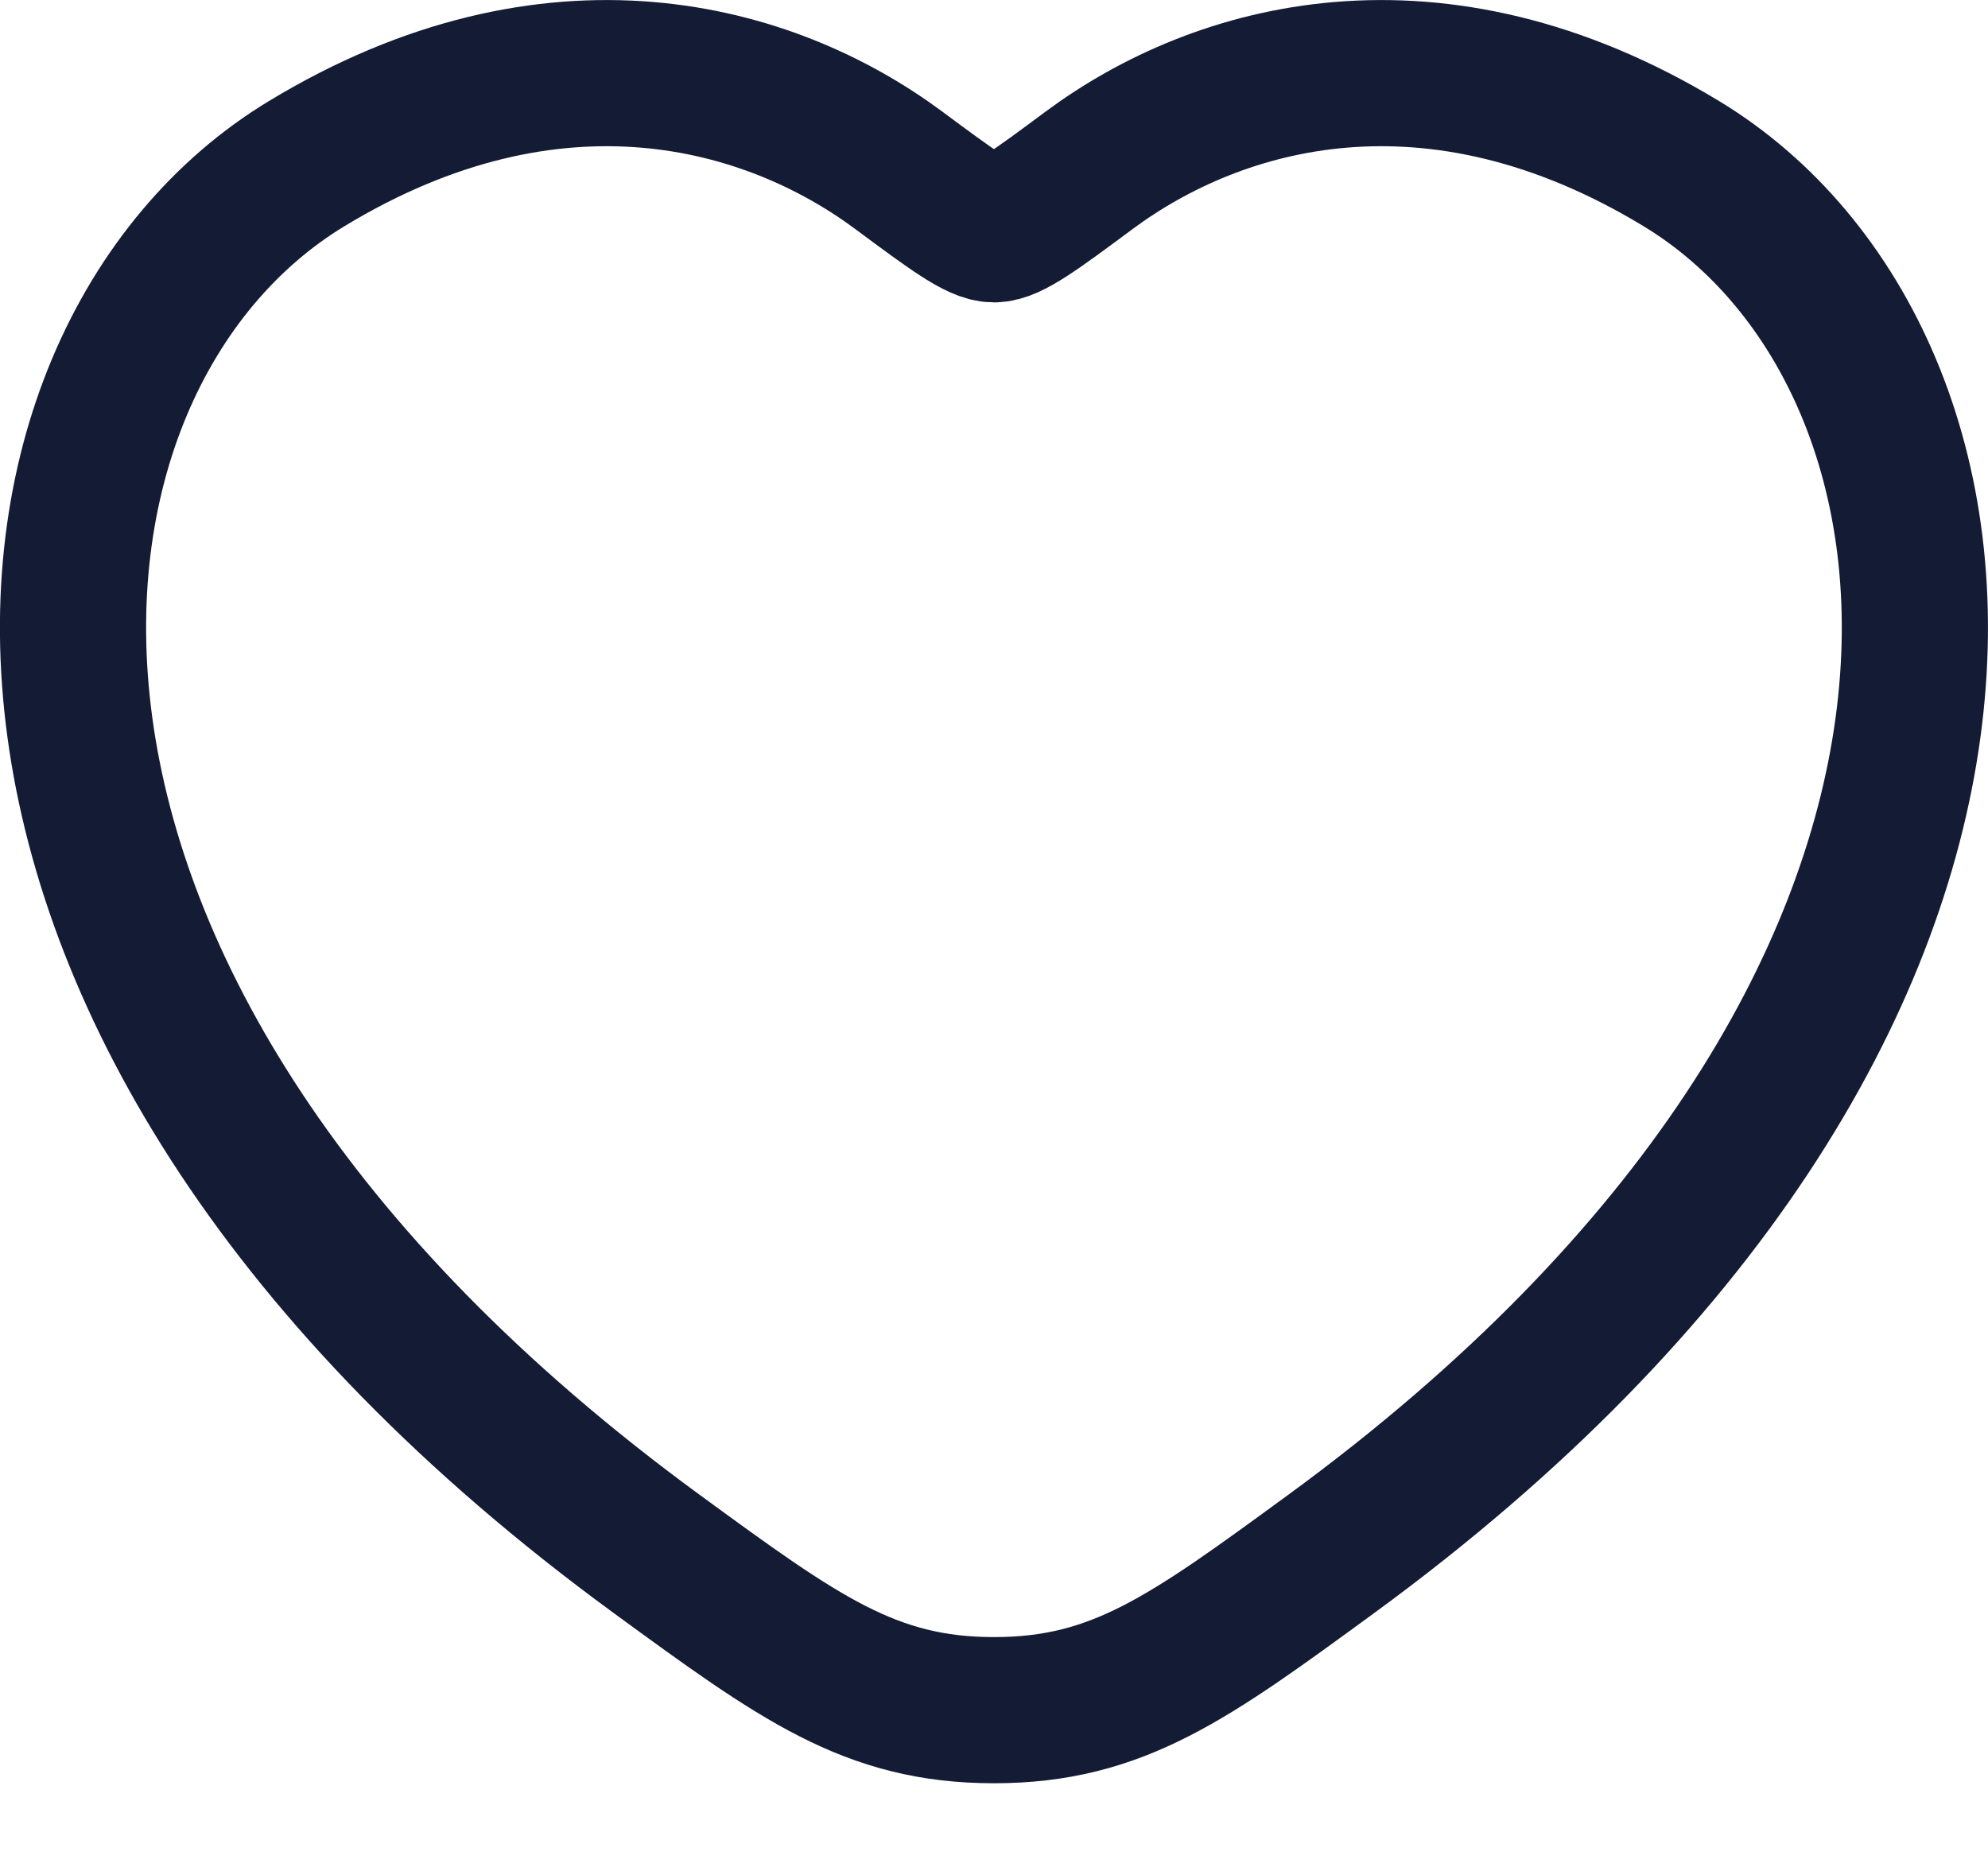
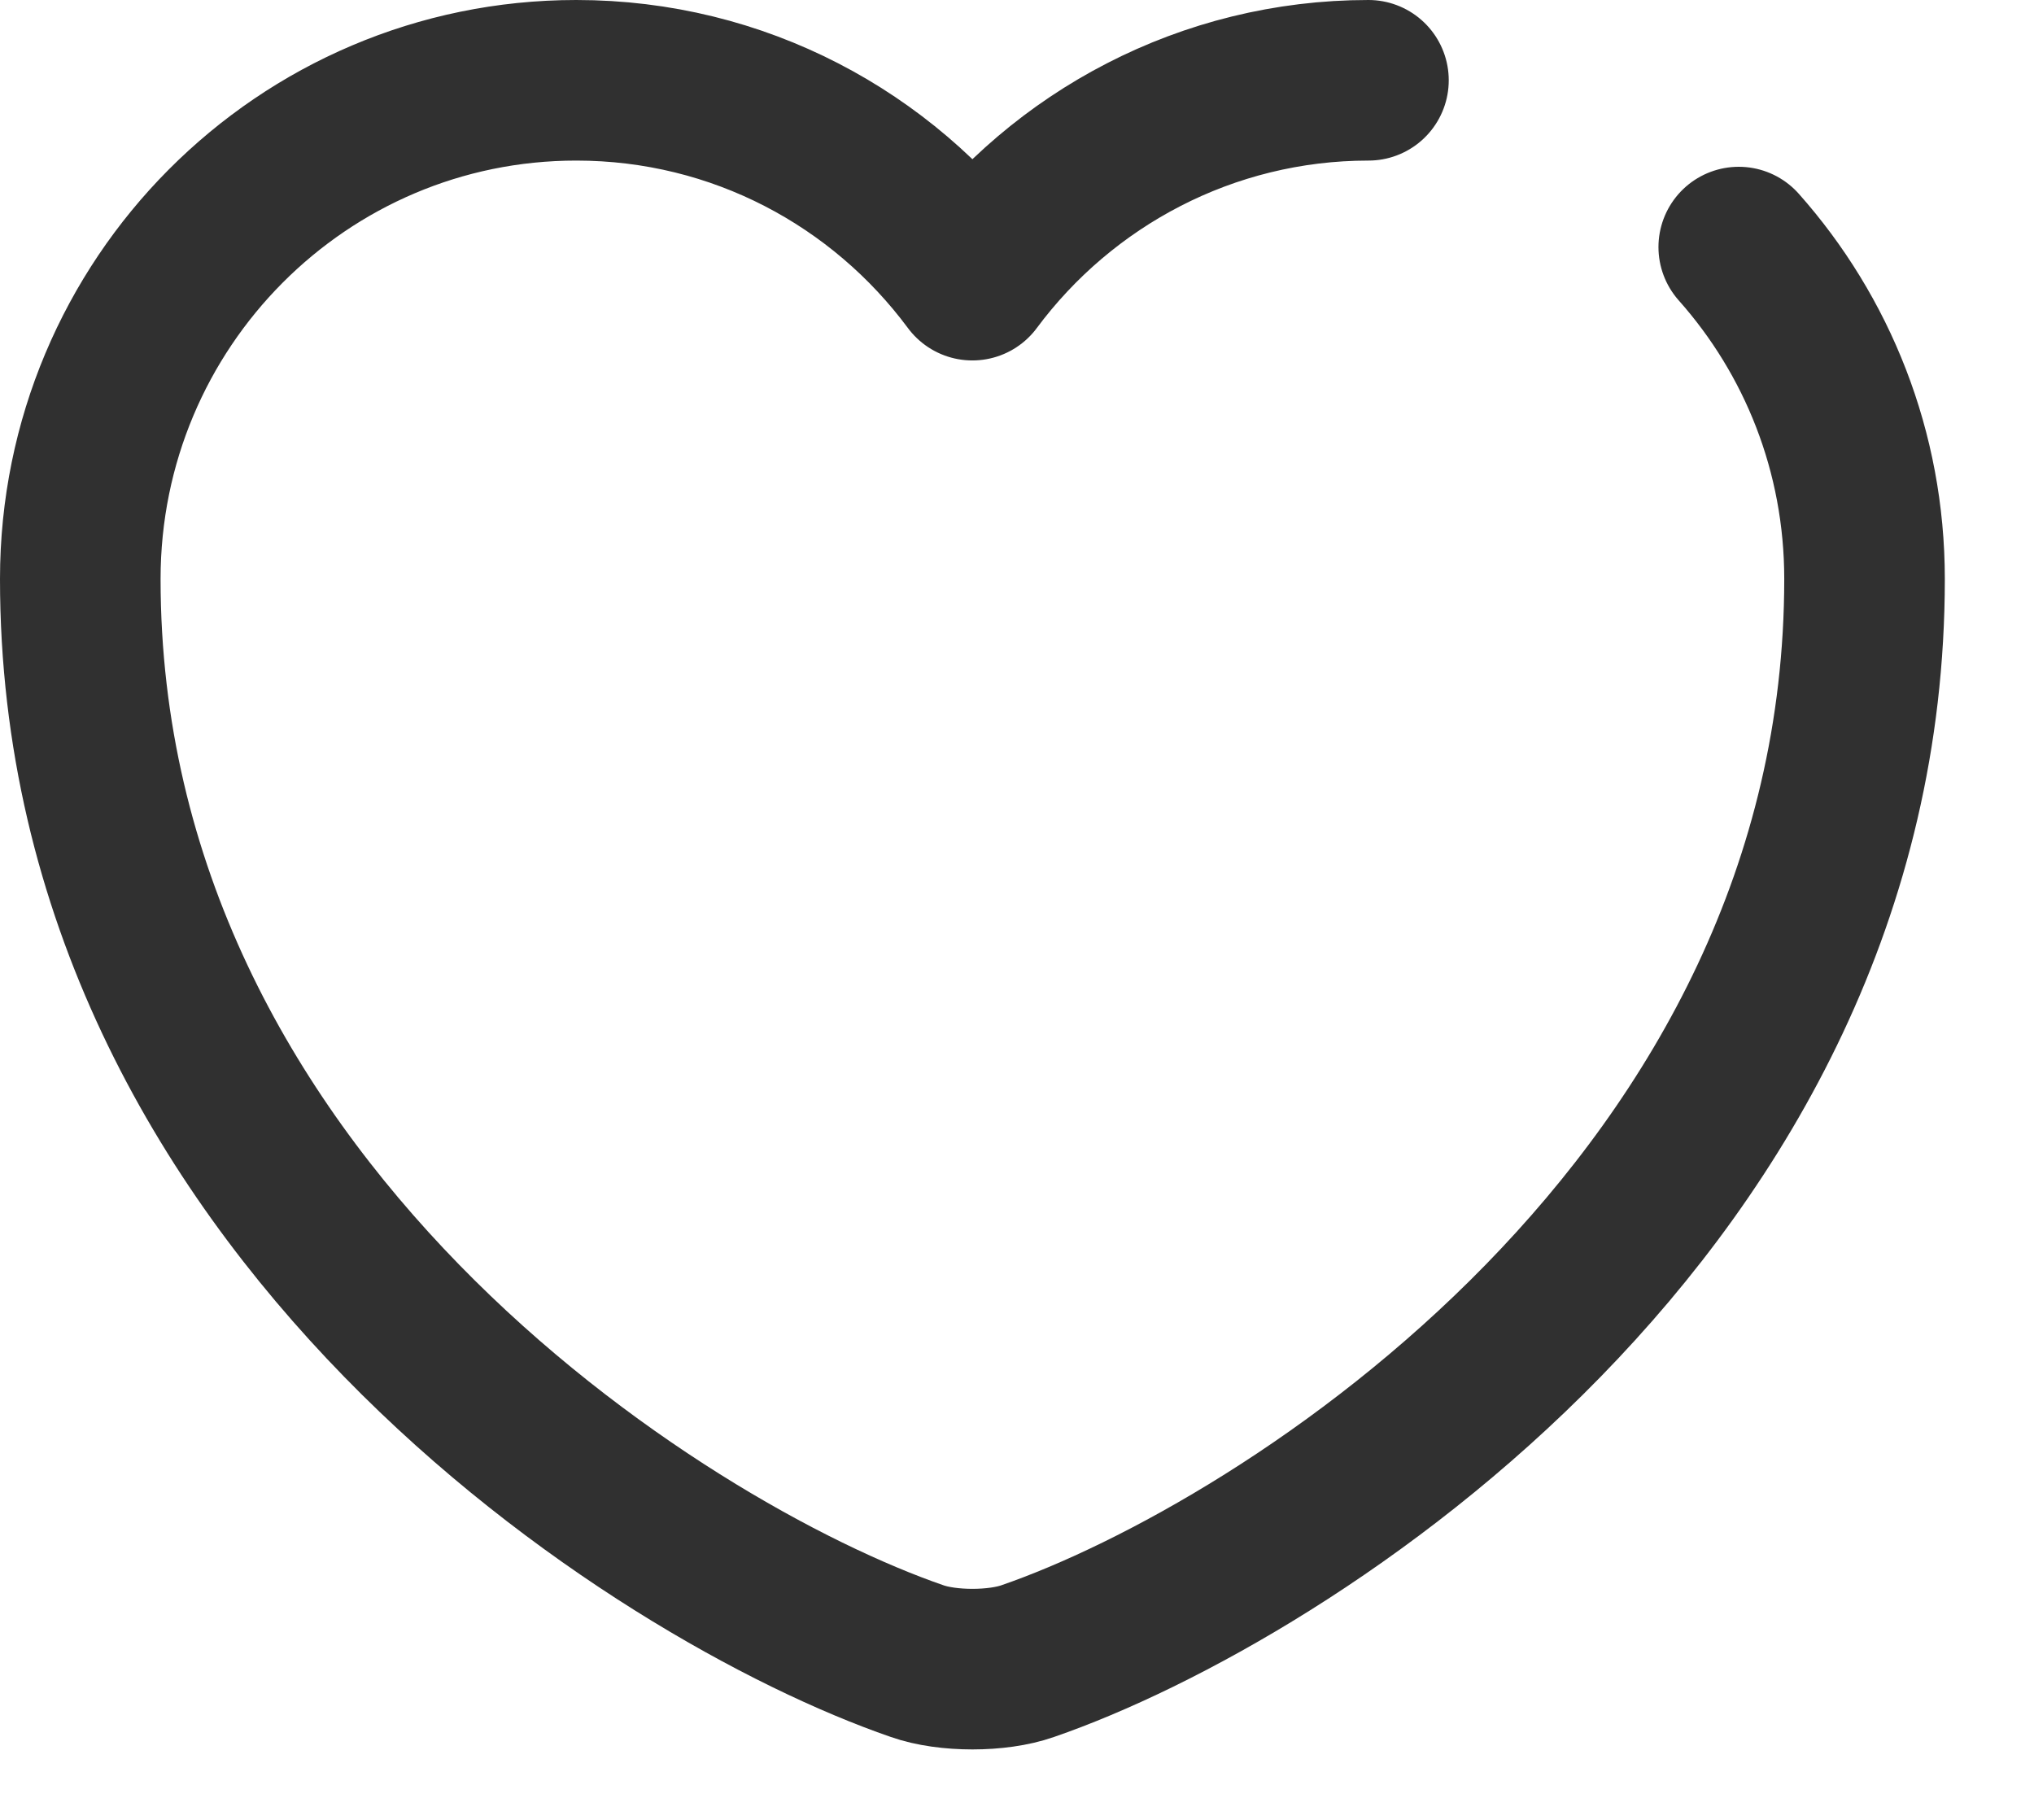
- <svg xmlns="http://www.w3.org/2000/svg" width="17" height="16" viewBox="0 0 17 16" fill="none">
-   <path d="M2.623 1.399C4.735 0.119 6.578 0.635 7.685 1.456C8.139 1.793 8.366 1.961 8.5 1.961C8.633 1.961 8.86 1.793 9.314 1.456C10.421 0.635 12.265 0.119 14.377 1.399C17.148 3.077 17.775 8.617 11.382 13.29C10.165 14.18 9.556 14.625 8.5 14.625C7.444 14.625 6.835 14.18 5.617 13.29C-0.776 8.617 -0.149 3.077 2.623 1.399Z" stroke="#141B34" stroke-width="1.25" stroke-linecap="round" />
+ <svg xmlns="http://www.w3.org/2000/svg" width="19" height="17" viewBox="0 0 19 17" fill="none">
+   <path d="M16.242 2.308C16.975 3.133 17.417 4.217 17.417 5.408C17.417 11.242 12.017 14.683 9.6 15.517C9.317 15.617 8.85 15.617 8.567 15.517C6.15 14.683 0.75 11.242 0.75 5.408C0.75 2.833 2.825 0.75 5.383 0.75C6.9 0.75 8.242 1.483 9.083 2.617C9.925 1.483 11.275 0.75 12.783 0.75" stroke="#303030" stroke-width="1.5" stroke-linecap="round" stroke-linejoin="round" />
</svg>
